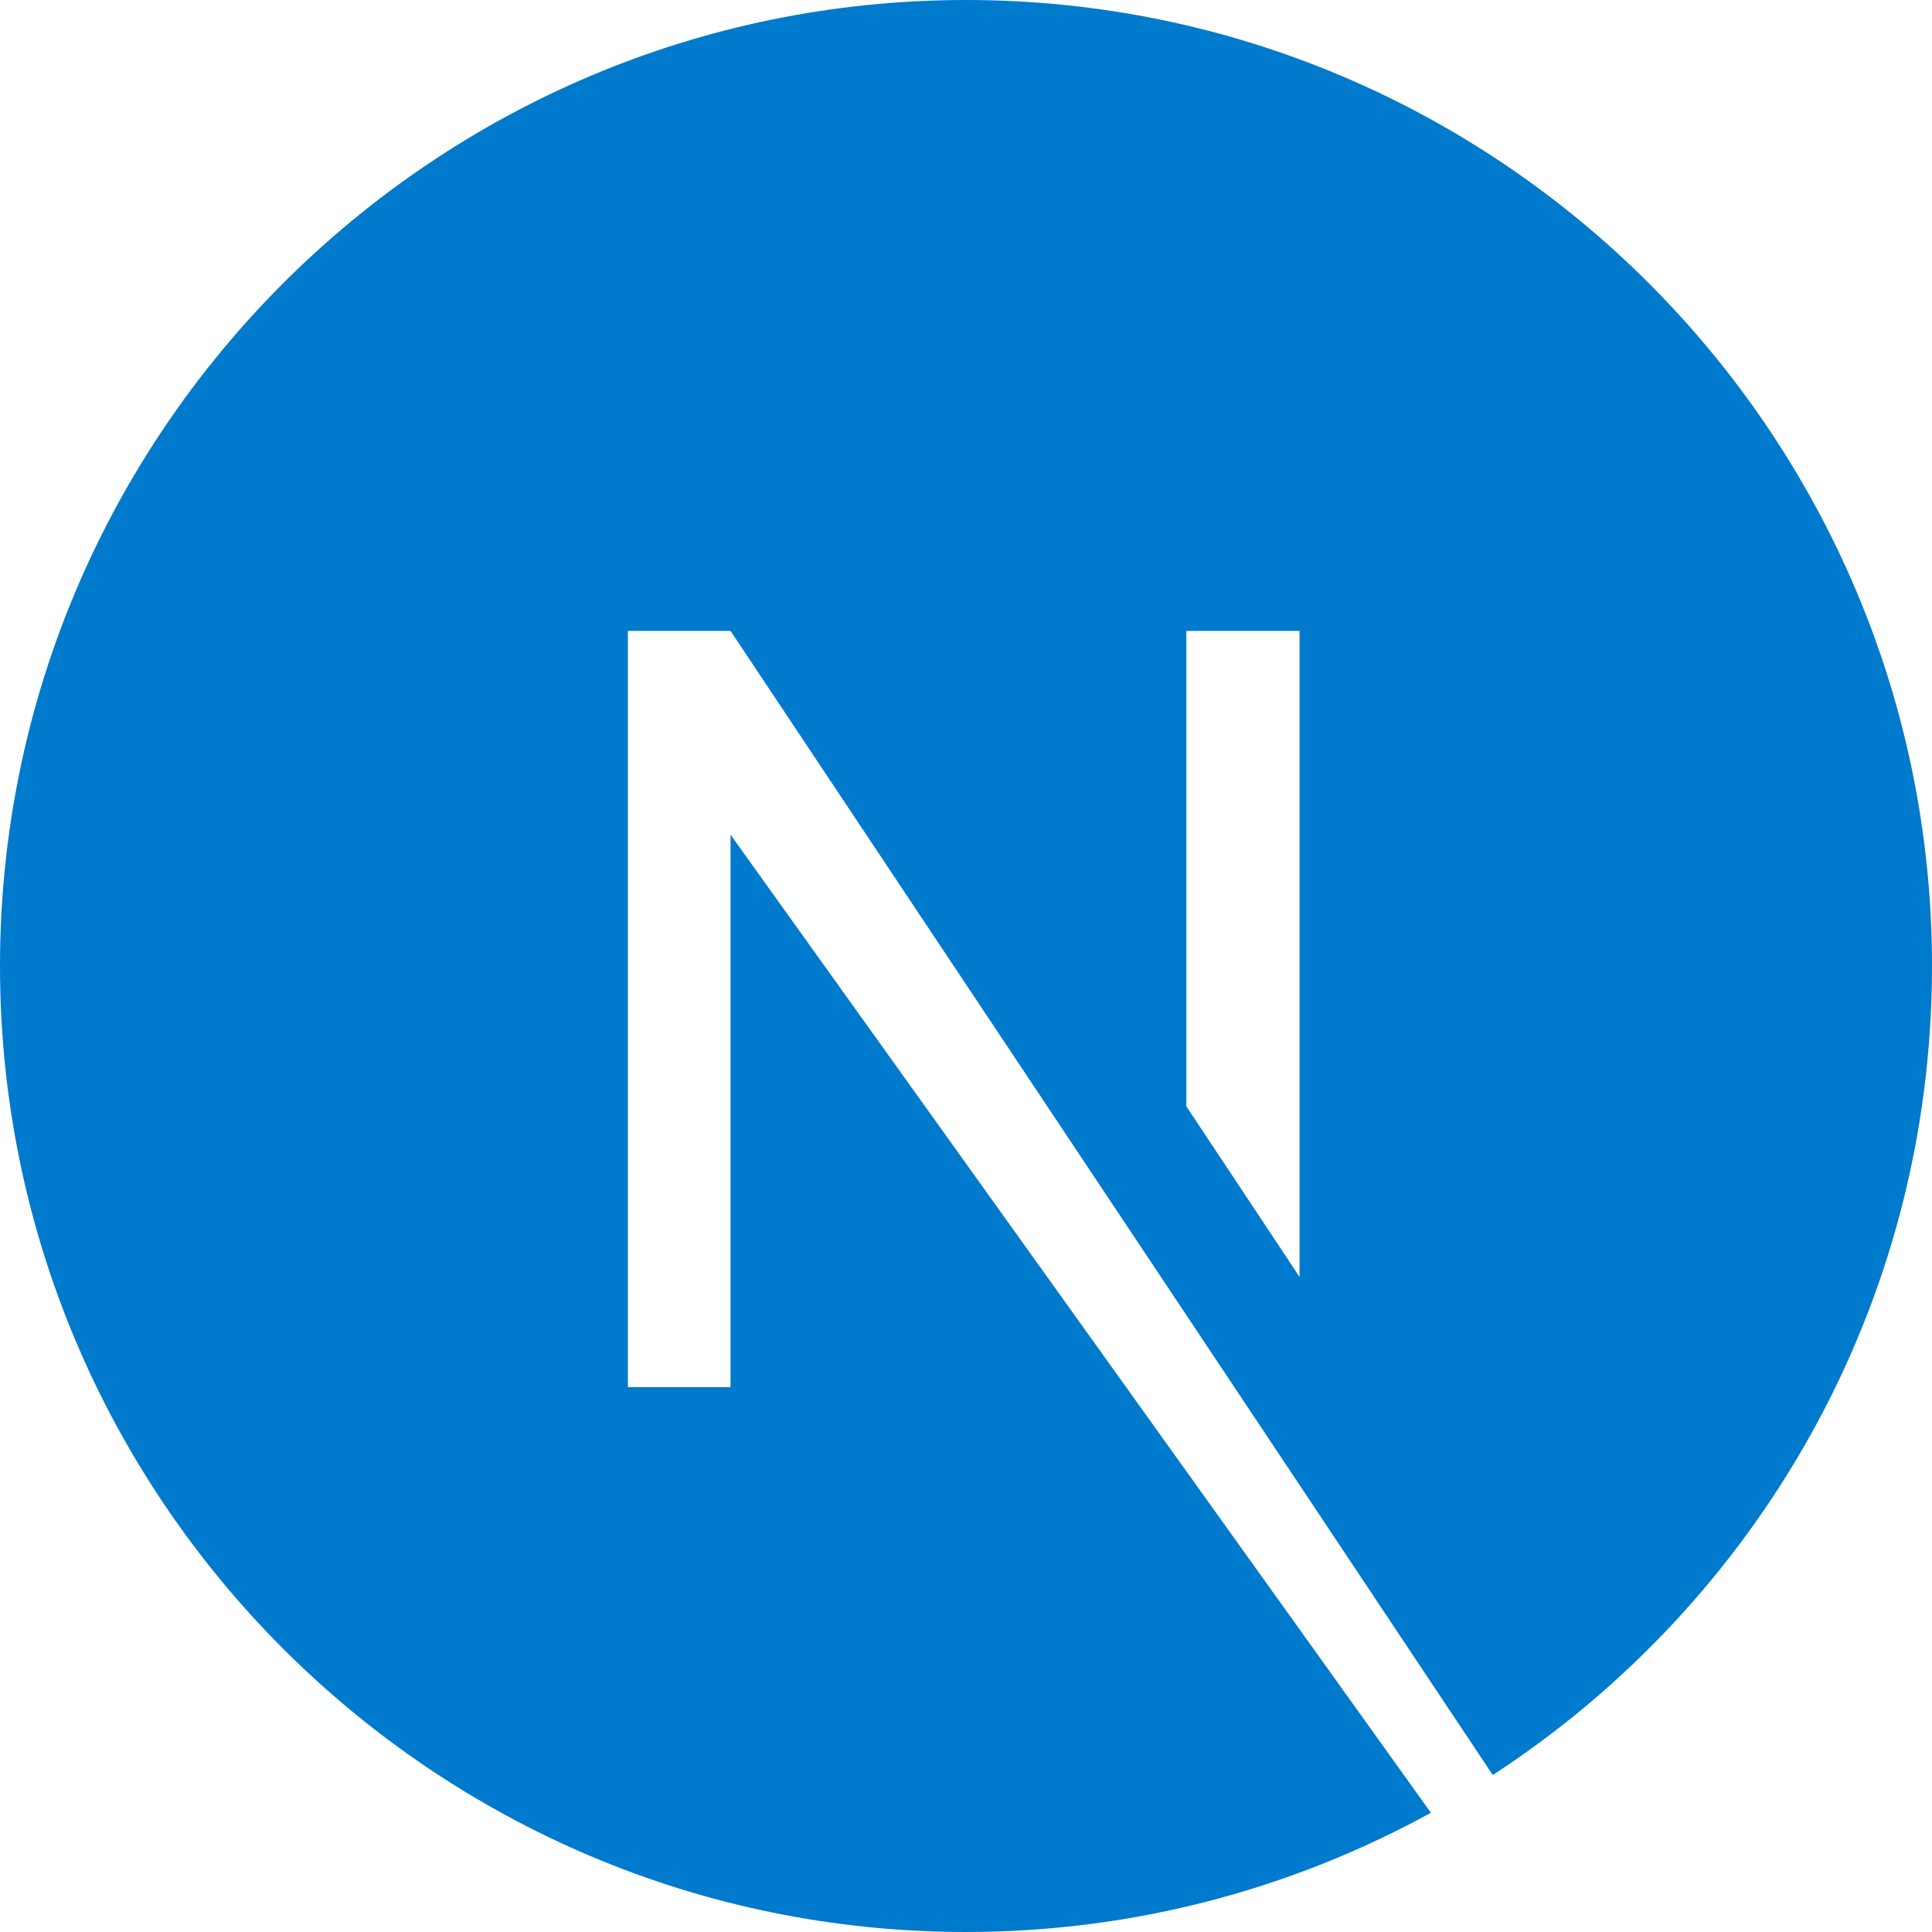
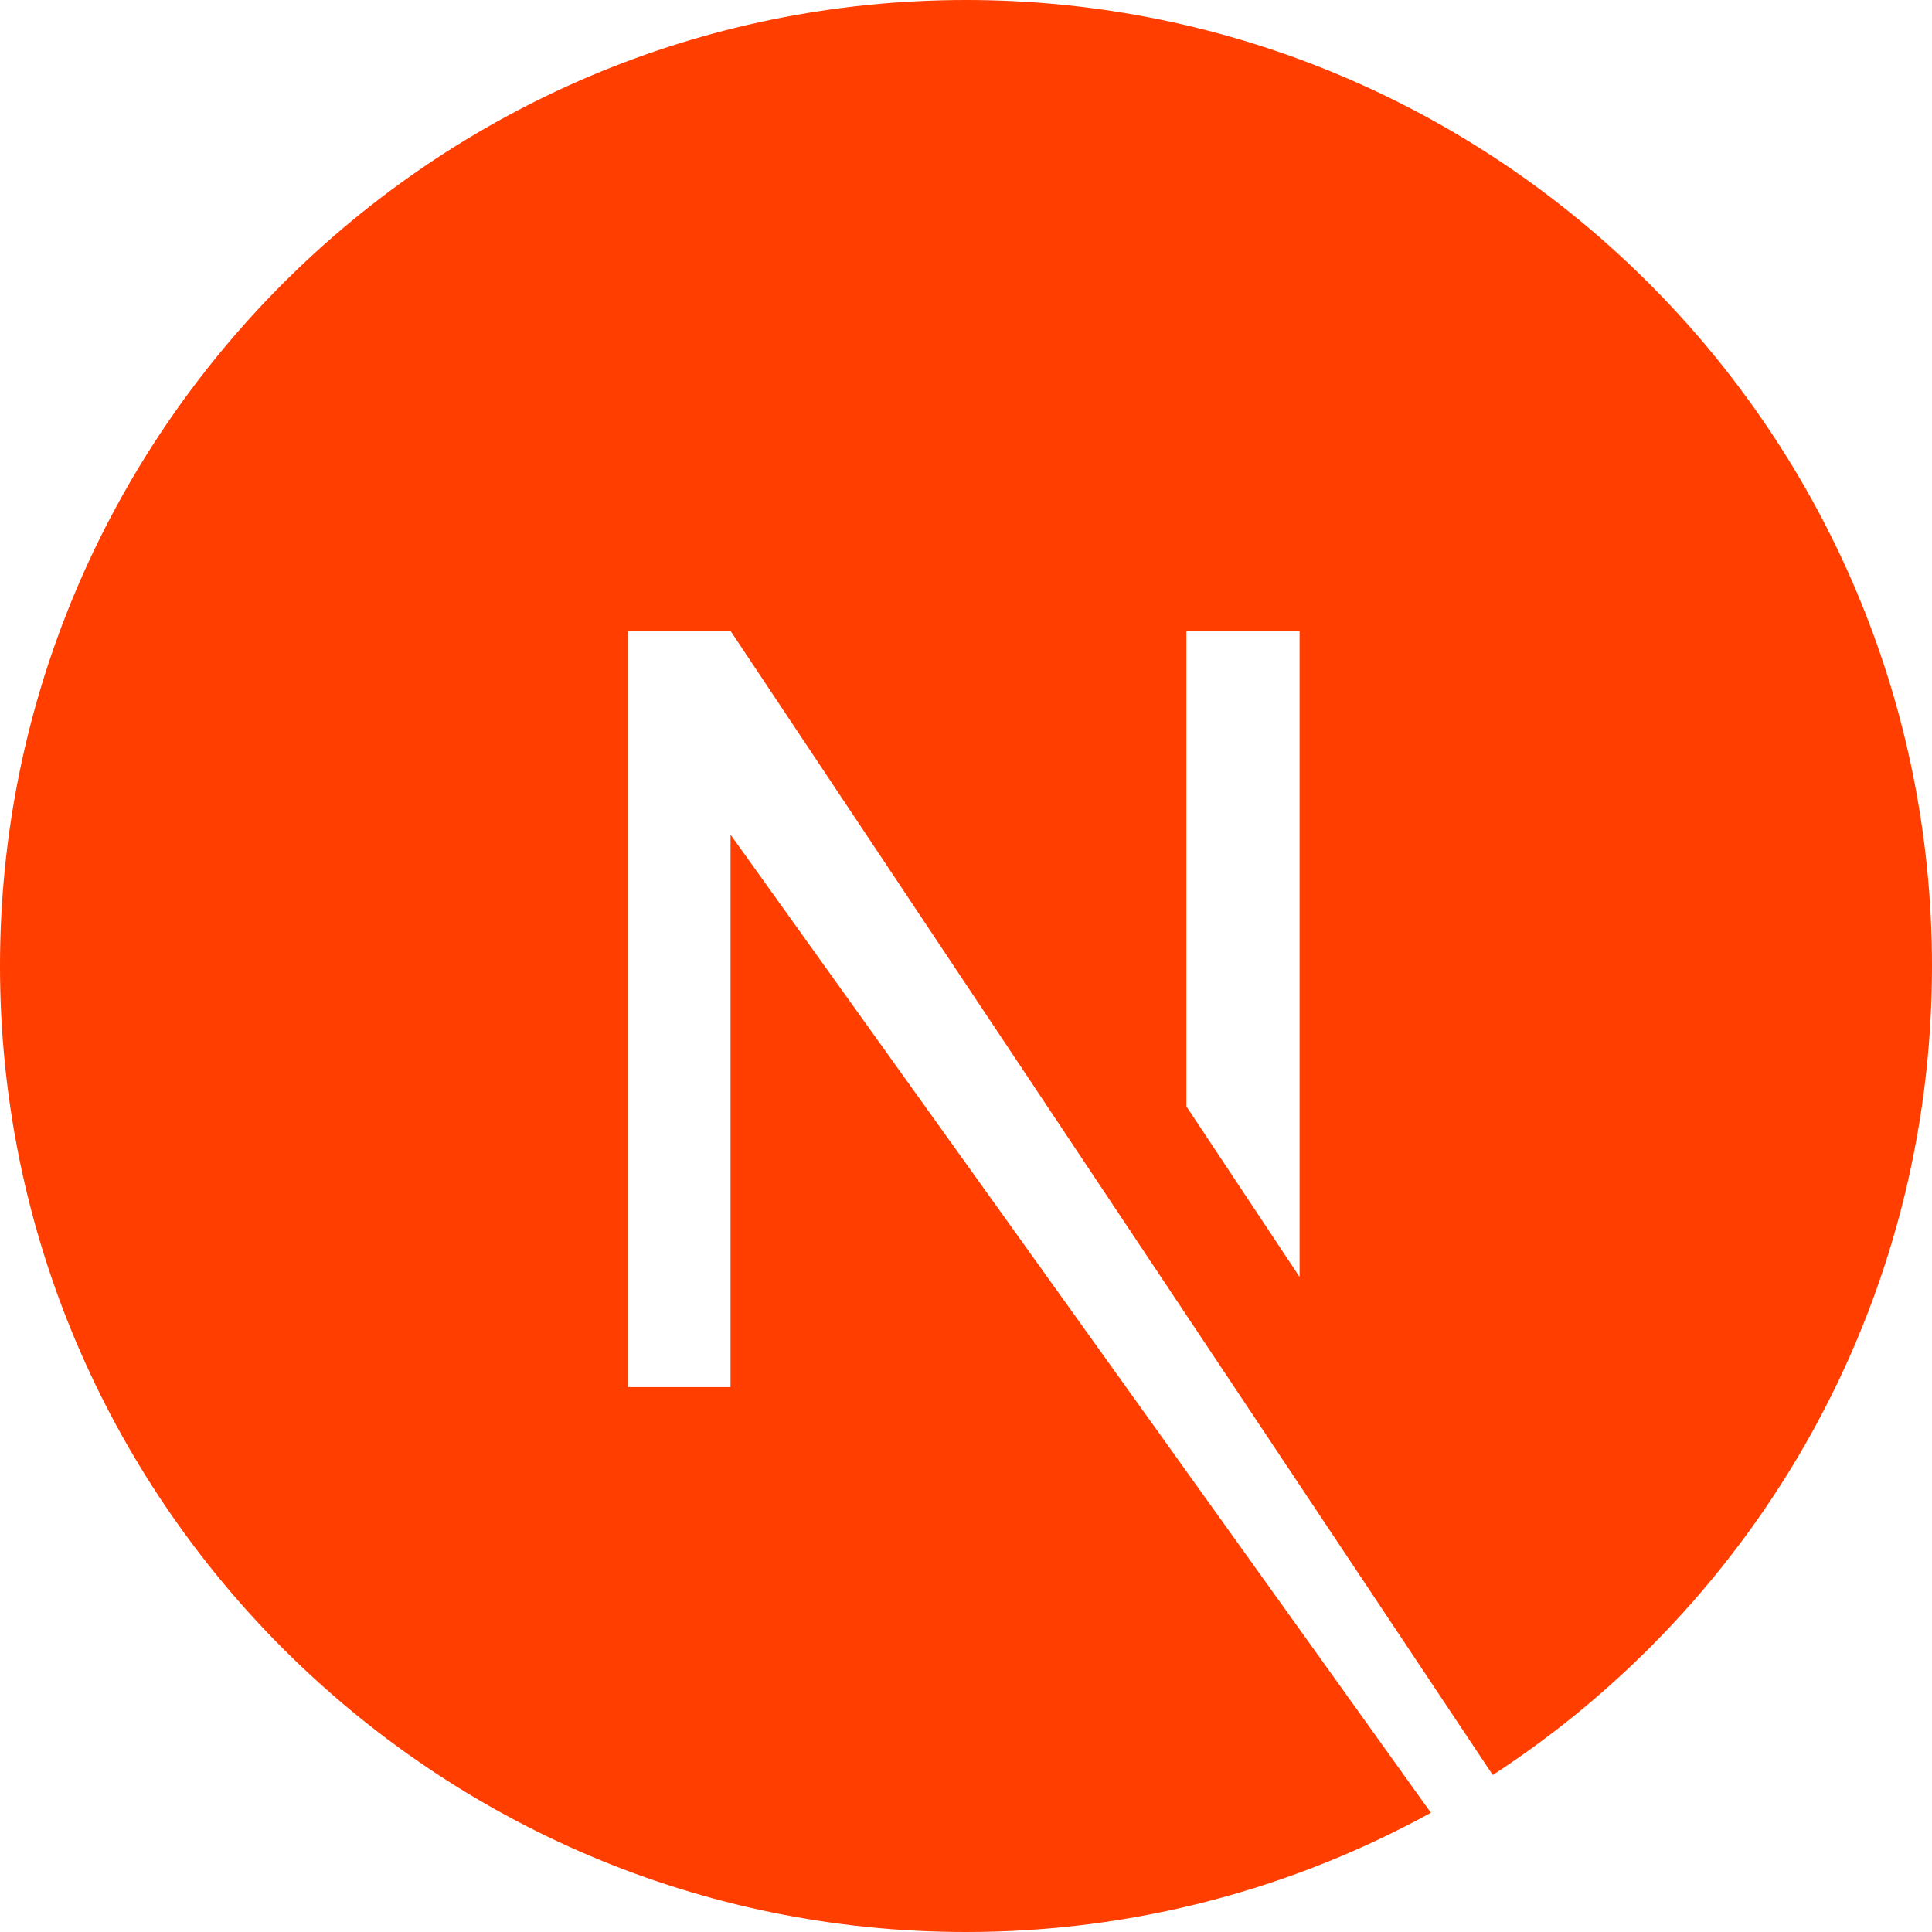
<svg xmlns="http://www.w3.org/2000/svg" viewBox="0 0 128 128">
-   <path fill="#007acc" d="M64 0C28.7 0 0 28.7 0 64s28.7 64 64 64c11.2 0 21.7-2.9 30.8-7.9L48.4 55.3v36.6h-6.8V41.8h6.8l50.5 75.8C116.4 106.2 128 86.5 128 64c0-35.3-28.7-64-64-64zm22.1 84.6l-7.5-11.3V41.8h7.5v42.8z" />
+   <path fill="#ff3e00" d="M64 0C28.7 0 0 28.7 0 64s28.7 64 64 64c11.2 0 21.7-2.9 30.8-7.9L48.4 55.3v36.6h-6.8V41.8h6.8l50.5 75.8C116.4 106.2 128 86.5 128 64c0-35.3-28.7-64-64-64zm22.1 84.6l-7.5-11.3V41.8h7.5v42.8z" />
</svg>
